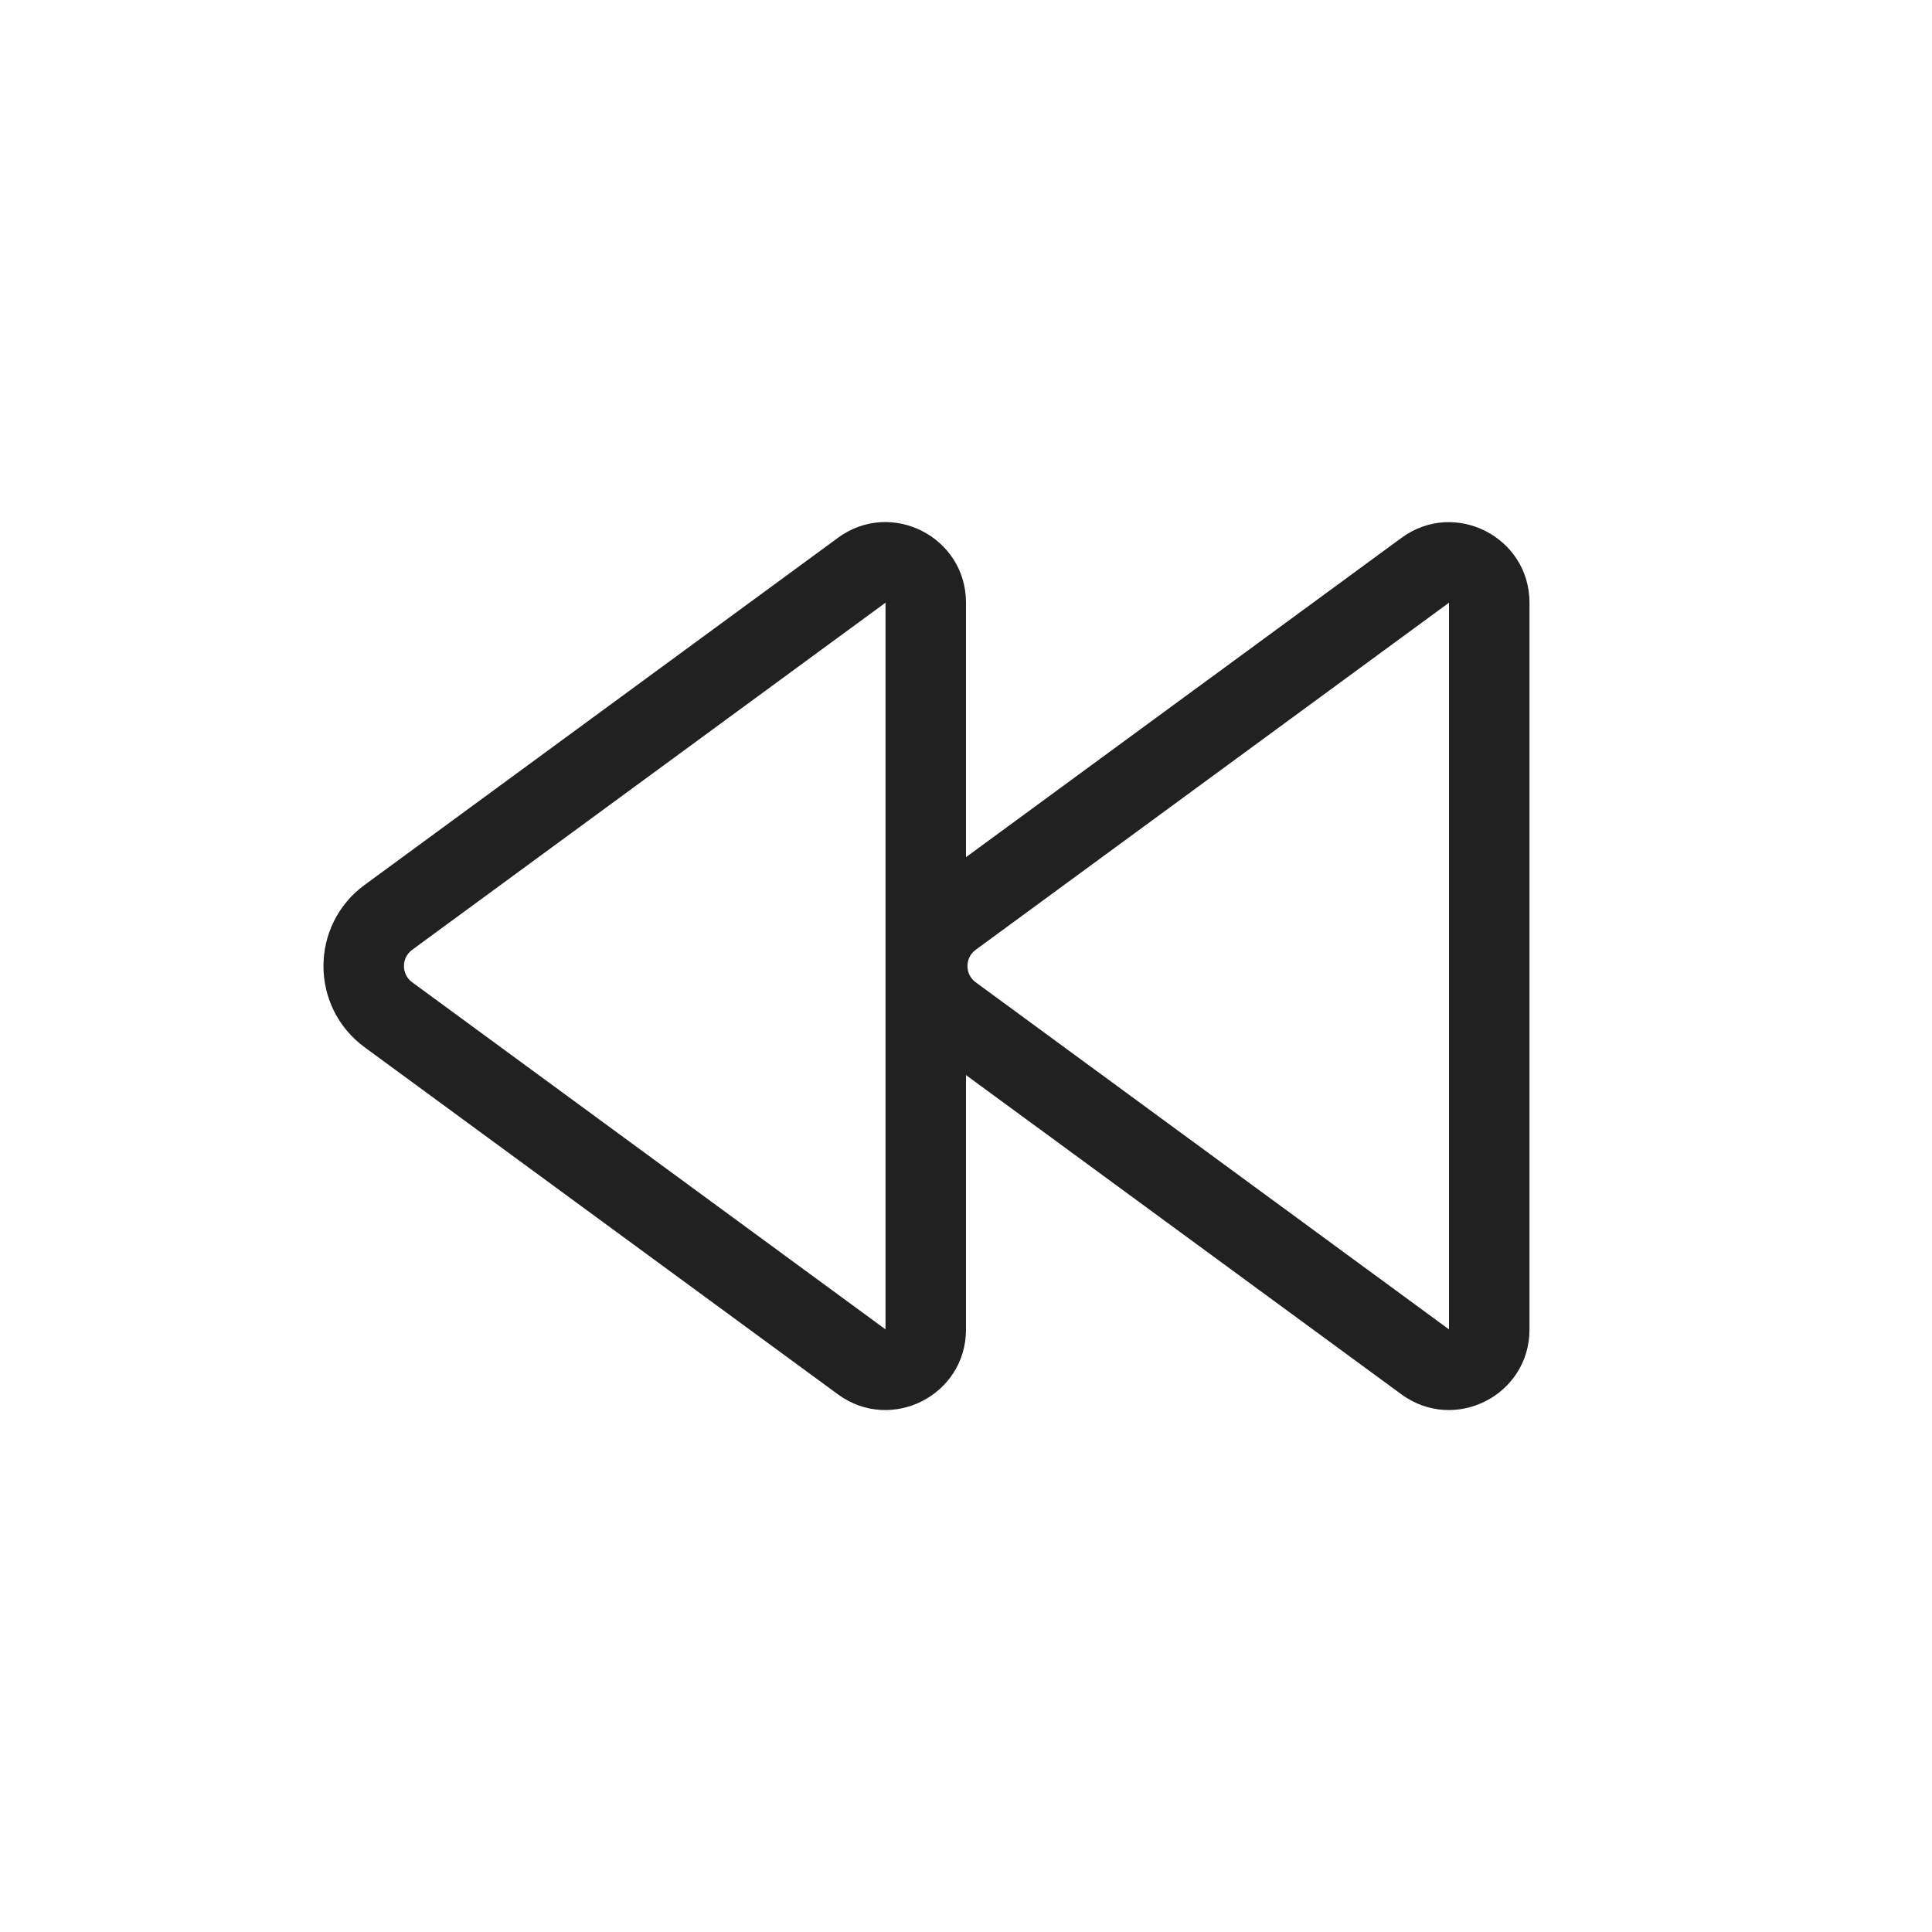
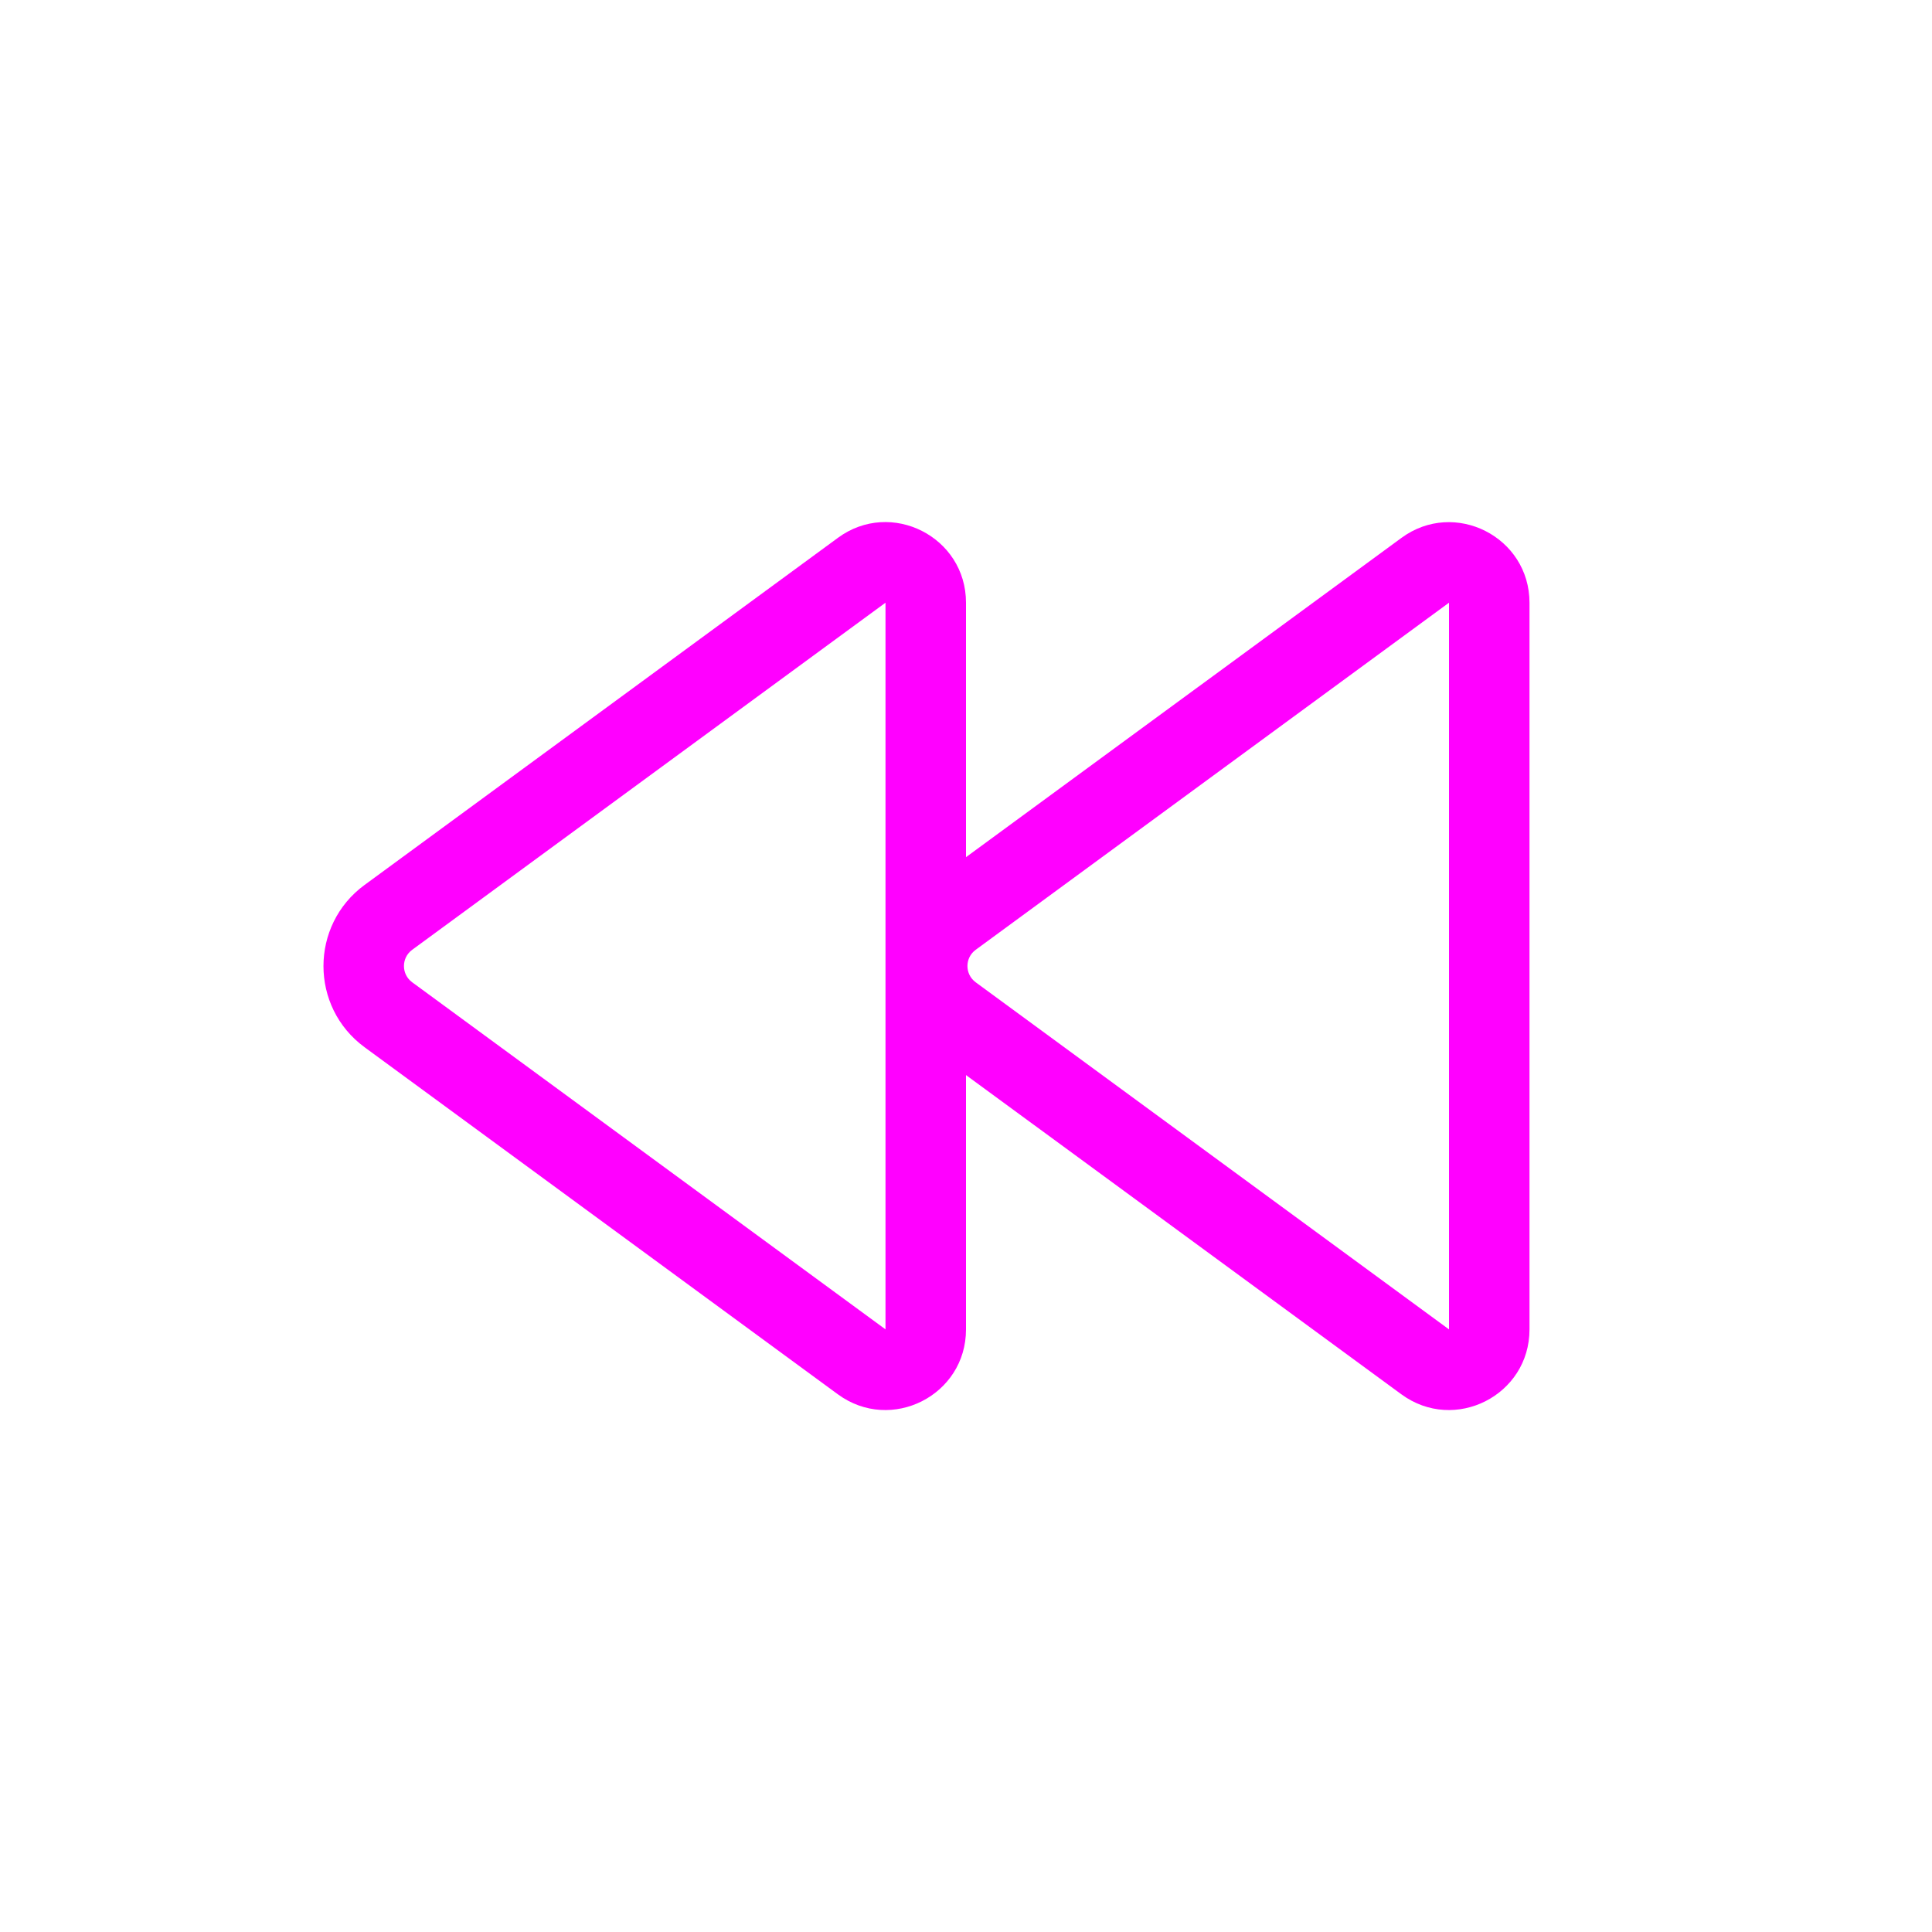
<svg xmlns="http://www.w3.org/2000/svg" id="svg4" width="24" height="24" fill="none" version="1.1" viewBox="0 0 24 24">
-   <path id="path2" d="m12 7.487c0-0.819-0.931-1.291-1.591-0.806l-5.88 4.312c-0.681 0.499-0.681 1.517 0 2.016l5.88 4.312c0.661 0.484 1.591 0.013 1.591-0.806v-3.16l5.409 3.966c0.661 0.484 1.591 0.013 1.591-0.806v-9.027c0-0.819-0.931-1.291-1.591-0.806l-5.409 3.966zm-6.88 4.312 5.88-4.312v9.027l-5.88-4.312c-0.136-0.1-0.136-0.303 0-0.403zm7 0 5.88-4.312v9.027l-5.88-4.312c-0.136-0.1-0.136-0.303 0-0.403z" fill="#212121" />
+   <path id="path2" d="m12 7.487c0-0.819-0.931-1.291-1.591-0.806l-5.88 4.312c-0.681 0.499-0.681 1.517 0 2.016l5.88 4.312c0.661 0.484 1.591 0.013 1.591-0.806v-3.16l5.409 3.966c0.661 0.484 1.591 0.013 1.591-0.806v-9.027c0-0.819-0.931-1.291-1.591-0.806l-5.409 3.966zm-6.88 4.312 5.88-4.312v9.027l-5.88-4.312c-0.136-0.1-0.136-0.303 0-0.403zm7 0 5.88-4.312v9.027l-5.88-4.312c-0.136-0.1-0.136-0.303 0-0.403z" fill="#FF00FF" />
</svg>
